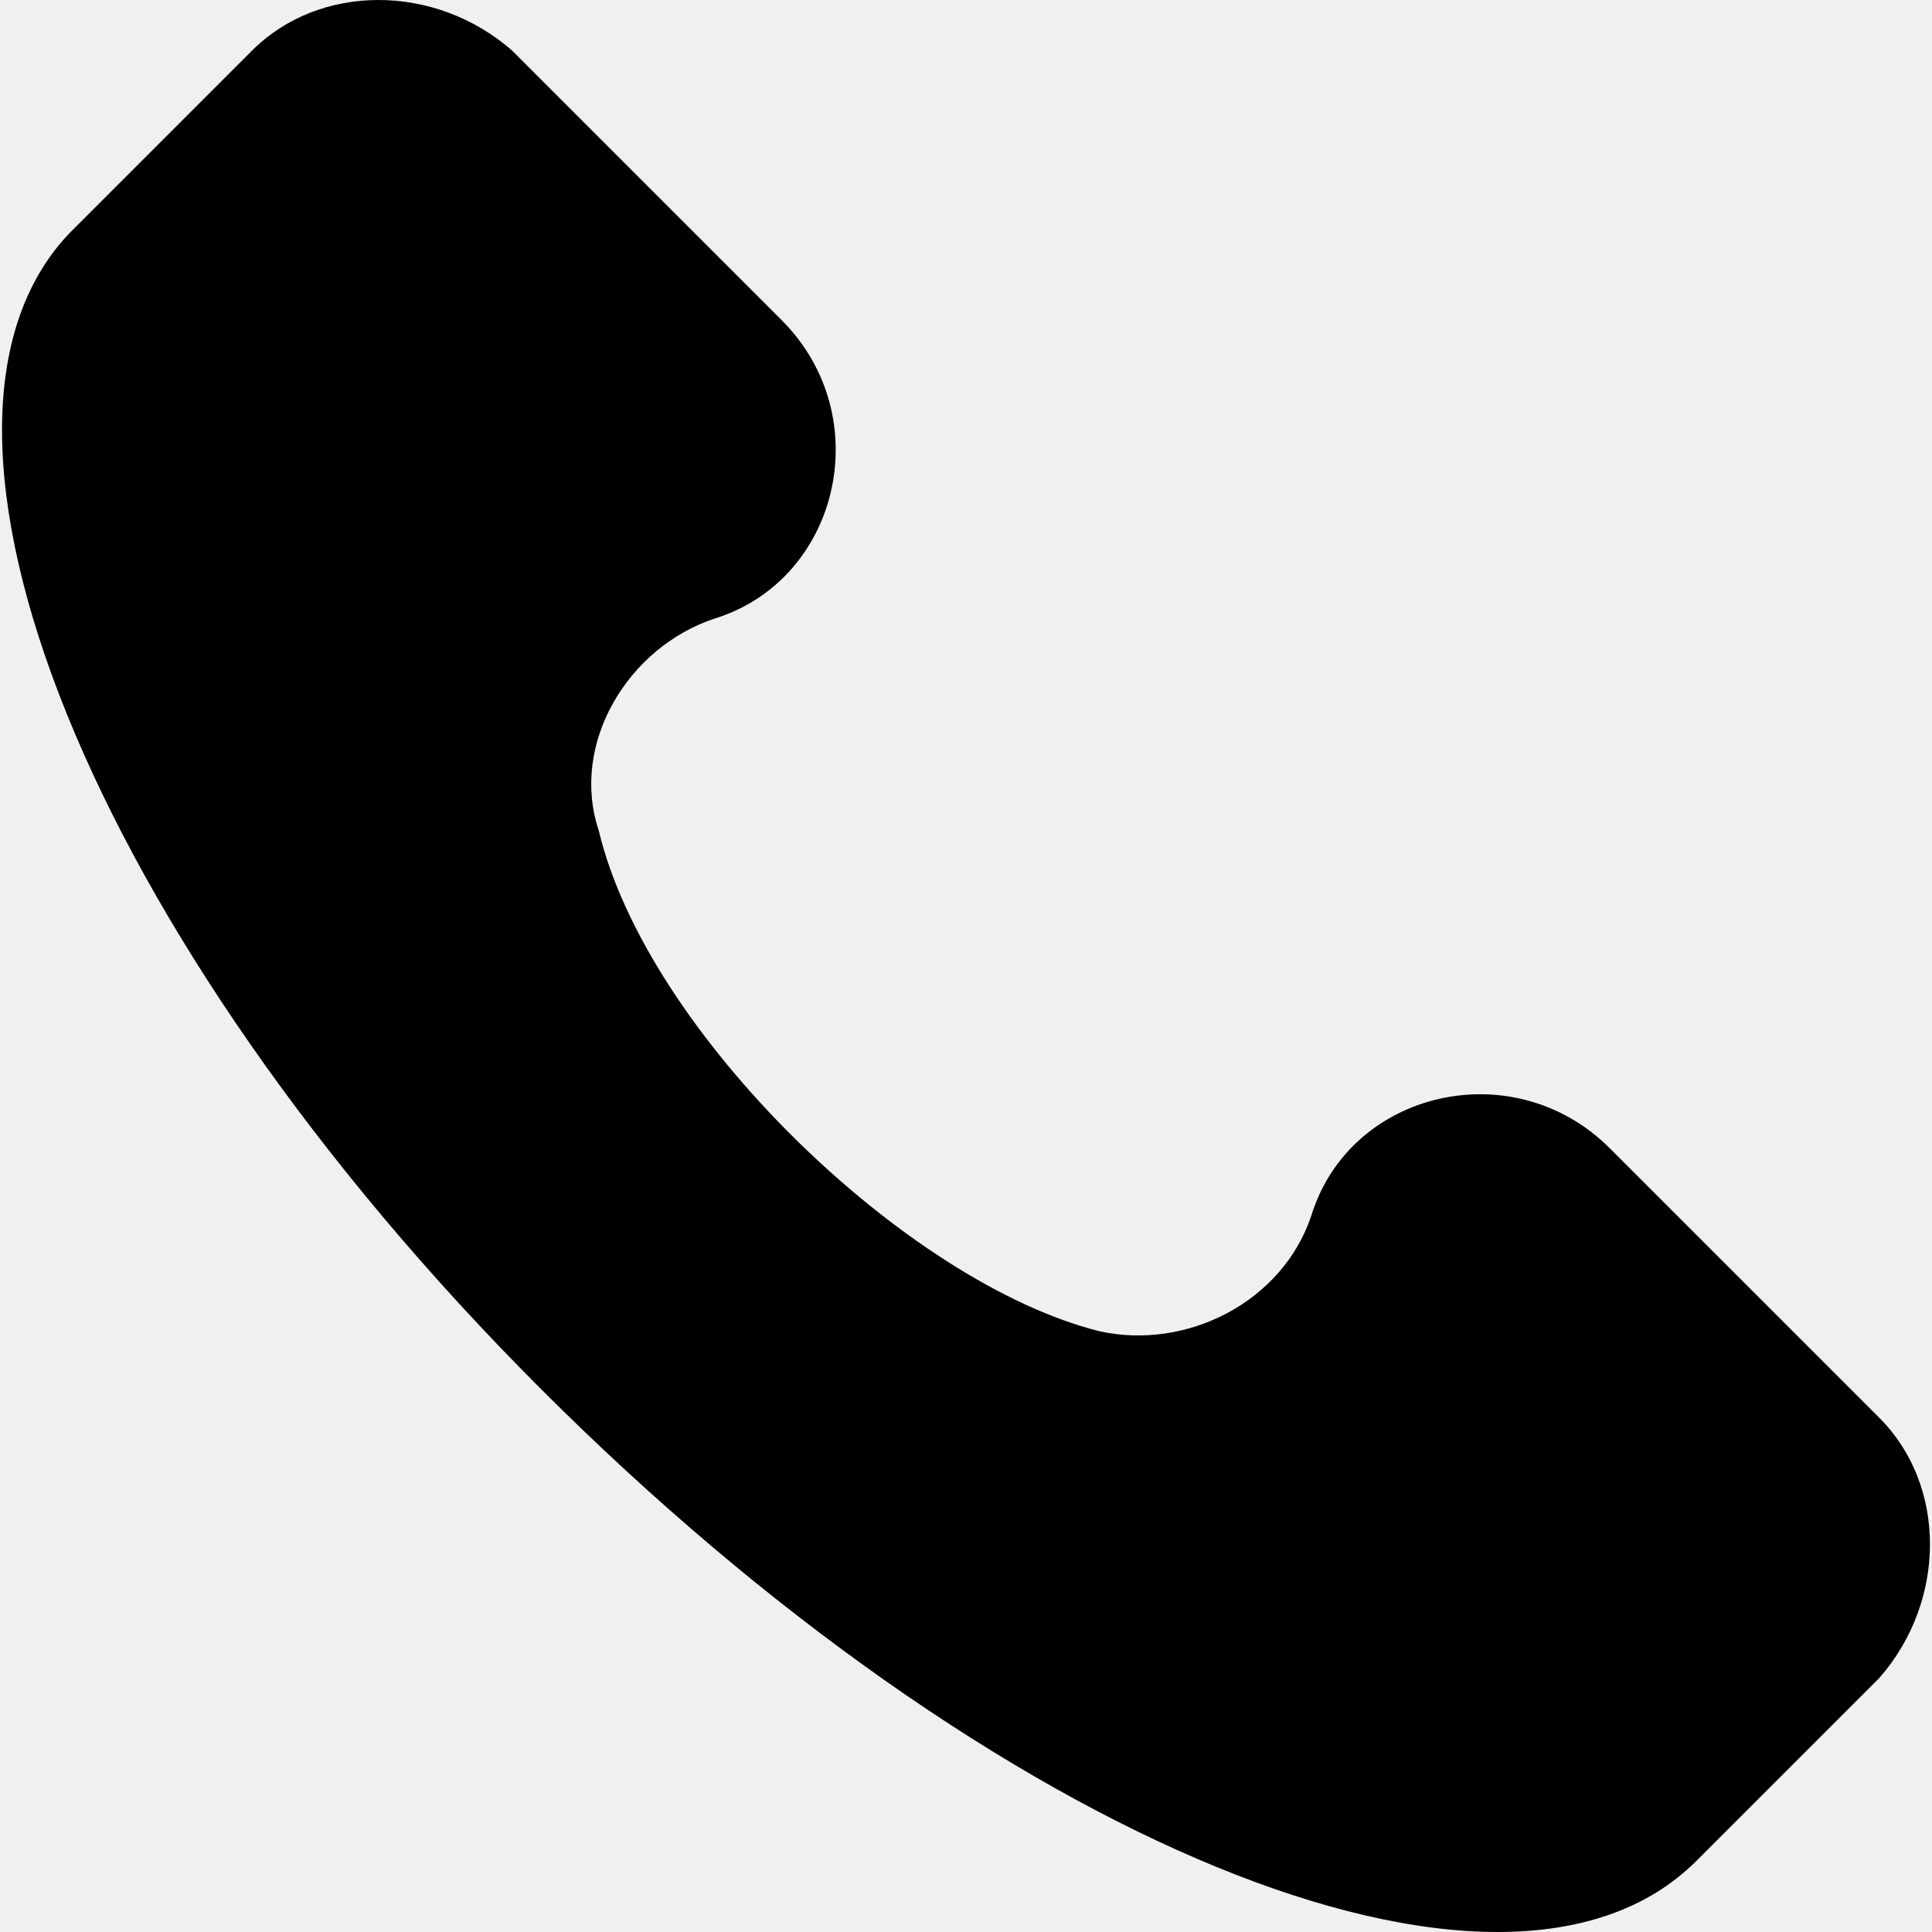
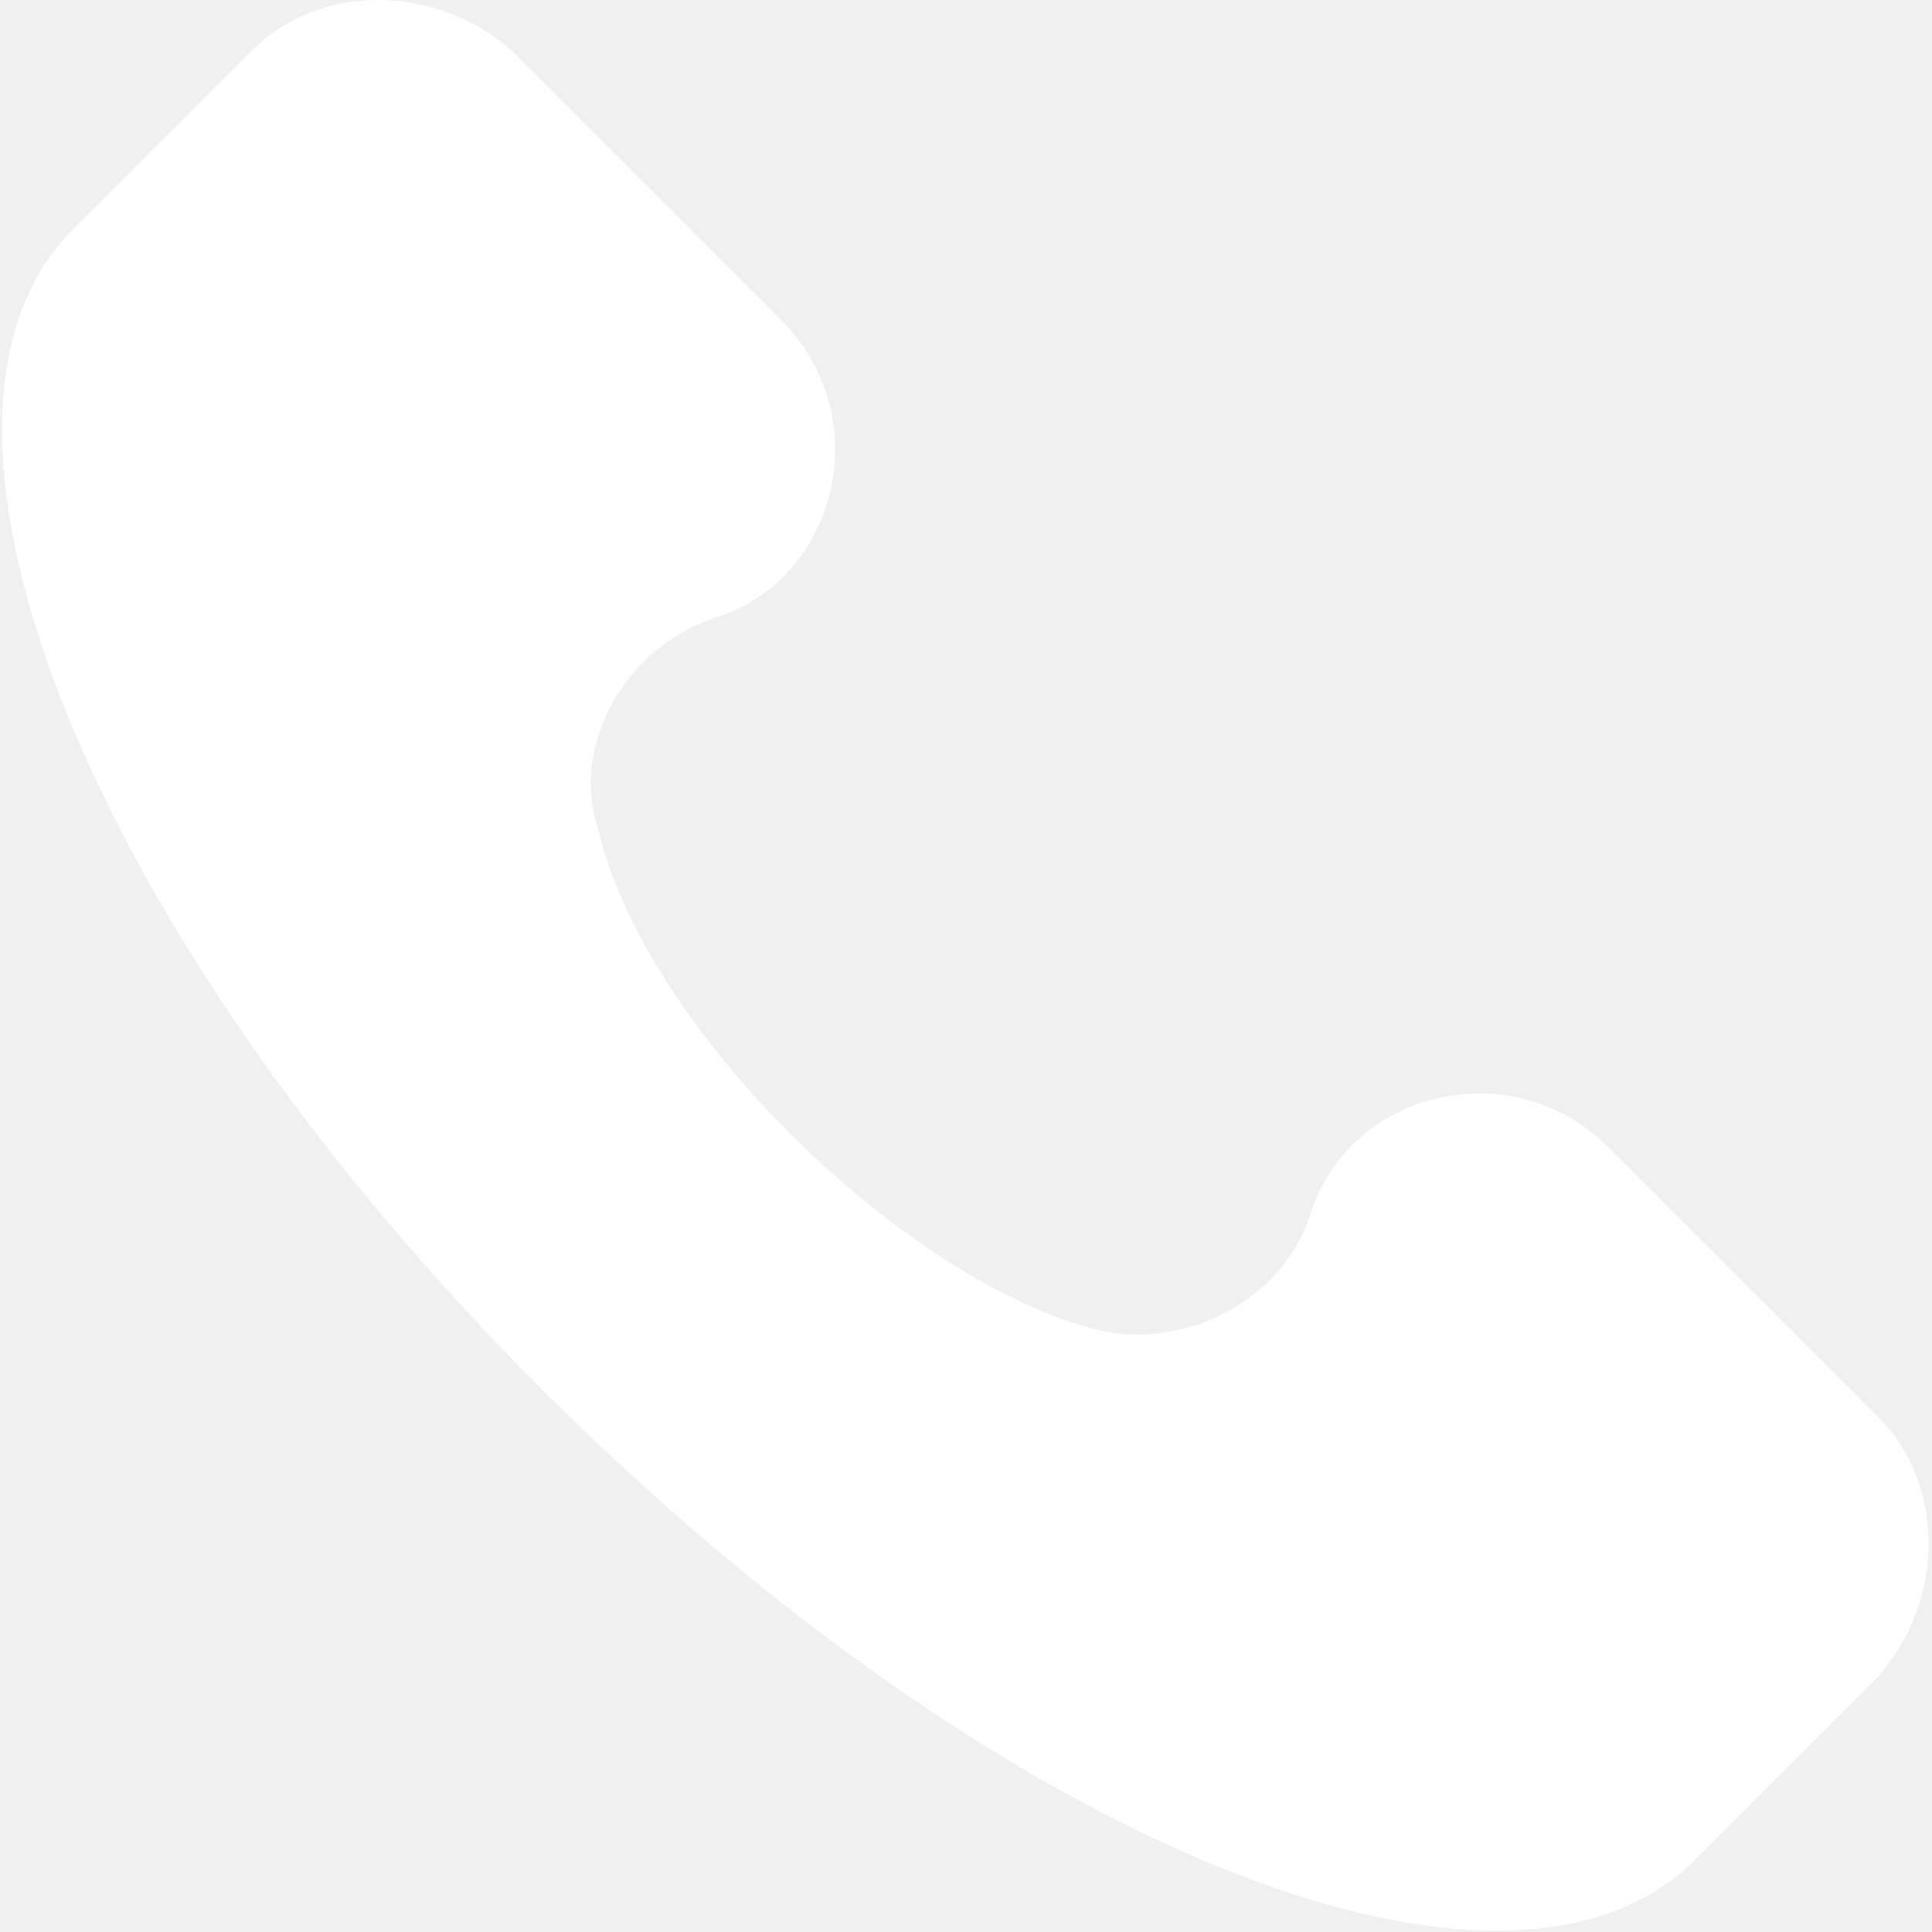
- <svg xmlns="http://www.w3.org/2000/svg" version="1.1" id="Capa_1" x="0px" y="0px" viewBox="0 0 513.64 513.64" style="enable-background:new 0 0 513.64 513.64;" xml:space="preserve">
-   <g>
-     <g>
-       <path d="M499.66,376.96l-71.68-71.68c-25.6-25.6-69.12-15.359-79.36,17.92c-7.68,23.041-33.28,35.841-56.32,30.72    c-51.2-12.8-120.32-79.36-133.12-133.12c-7.68-23.041,7.68-48.641,30.72-56.32c33.28-10.24,43.52-53.76,17.92-79.36l-71.68-71.68    c-20.48-17.92-51.2-17.92-69.12,0l-48.64,48.64c-48.64,51.2,5.12,186.88,125.44,307.2c120.32,120.32,256,176.641,307.2,125.44    l48.64-48.64C517.581,425.6,517.581,394.88,499.66,376.96z" />
-     </g>
+ <svg xmlns="http://www.w3.org/2000/svg" width="514" height="514" viewBox="0 0 514 514" fill="none">
+   <g clip-path="url(#clip0)">
+     <path d="M499.66 376.96L427.98 305.28C402.38 279.68 358.86 289.921 348.62 323.2C340.94 346.241 315.34 359.041 292.3 353.92C241.1 341.12 171.98 274.56 159.18 220.8C151.5 197.759 166.86 172.159 189.9 164.48C223.18 154.24 233.42 110.72 207.82 85.12L136.14 13.44C115.66 -4.48 84.94 -4.48 67.02 13.44L18.38 62.08C-30.26 113.28 23.5 248.96 143.82 369.28C264.14 489.6 399.82 545.921 451.02 494.72L499.66 446.08C517.581 425.6 517.581 394.88 499.66 376.96Z" fill="white" />
  </g>
-   <g>
- </g>
-   <g>
- </g>
-   <g>
- </g>
-   <g>
- </g>
-   <g>
- </g>
-   <g>
- </g>
-   <g>
- </g>
-   <g>
- </g>
-   <g>
- </g>
-   <g>
- </g>
-   <g>
- </g>
-   <g>
- </g>
-   <g>
- </g>
-   <g>
- </g>
-   <g>
- </g>
+   <defs>
+     <clipPath id="clip0">
+       <rect width="513.64" height="513.64" fill="white" />
+     </clipPath>
+   </defs>
</svg>
